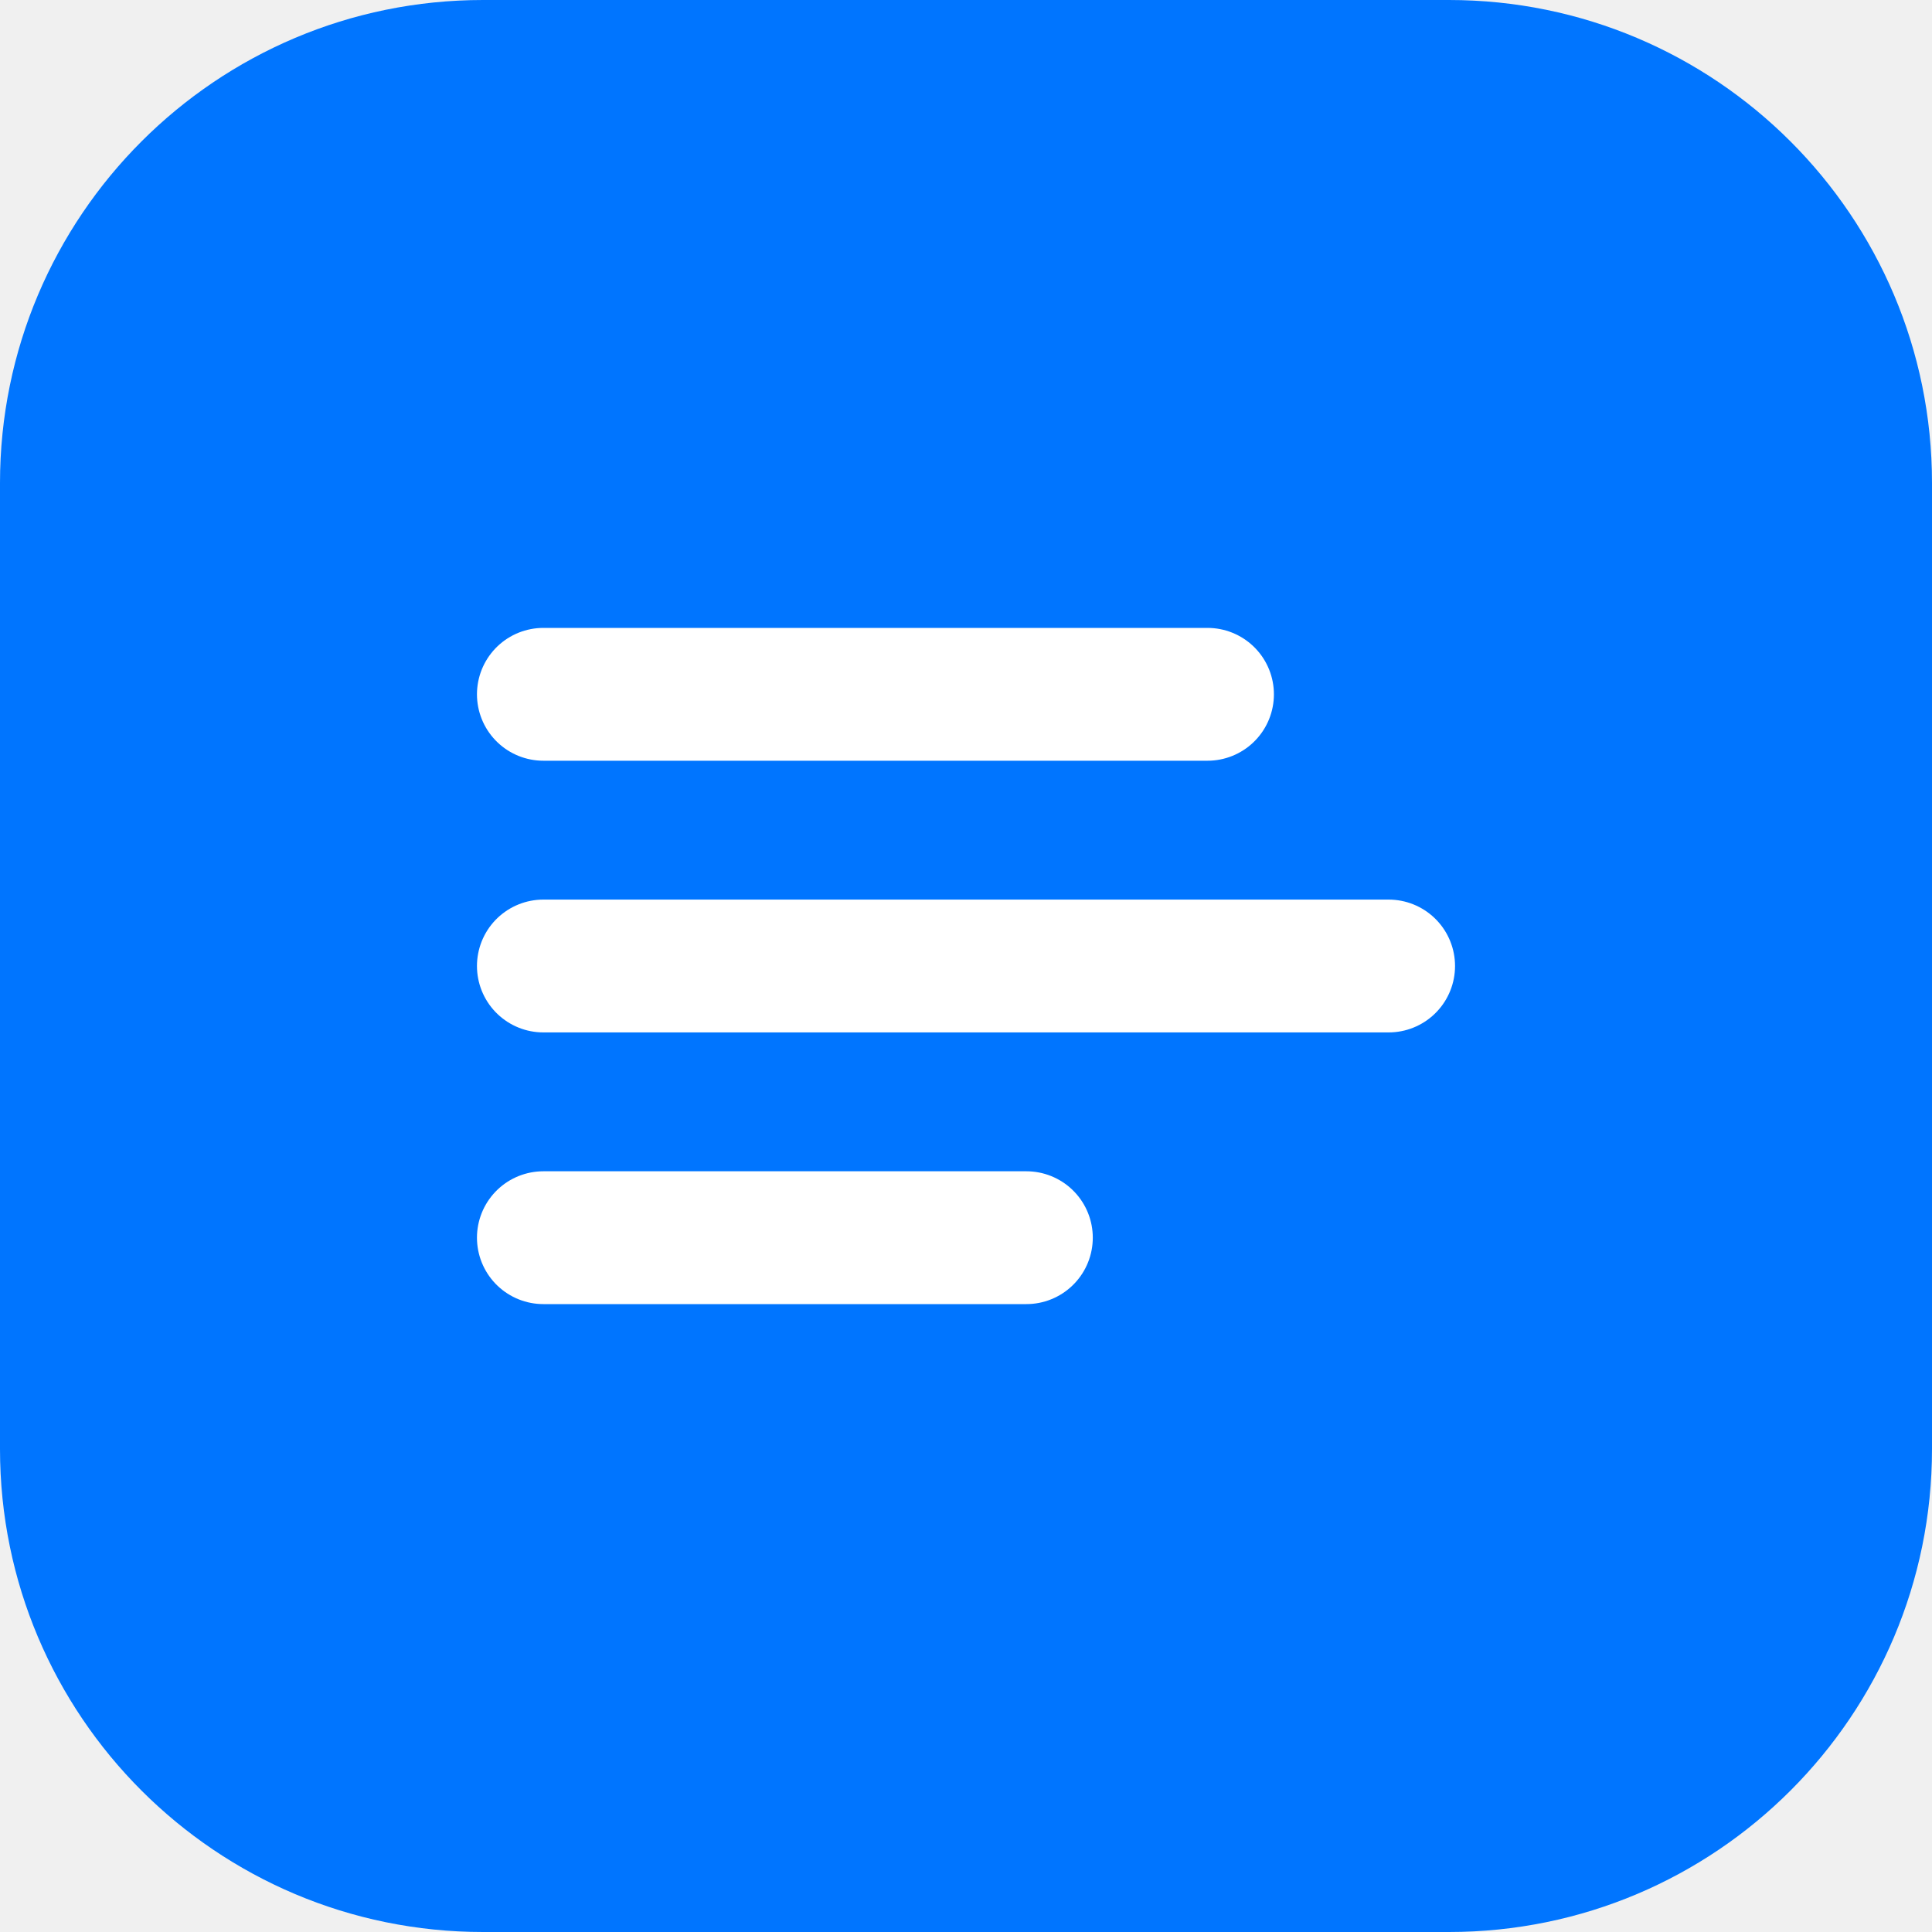
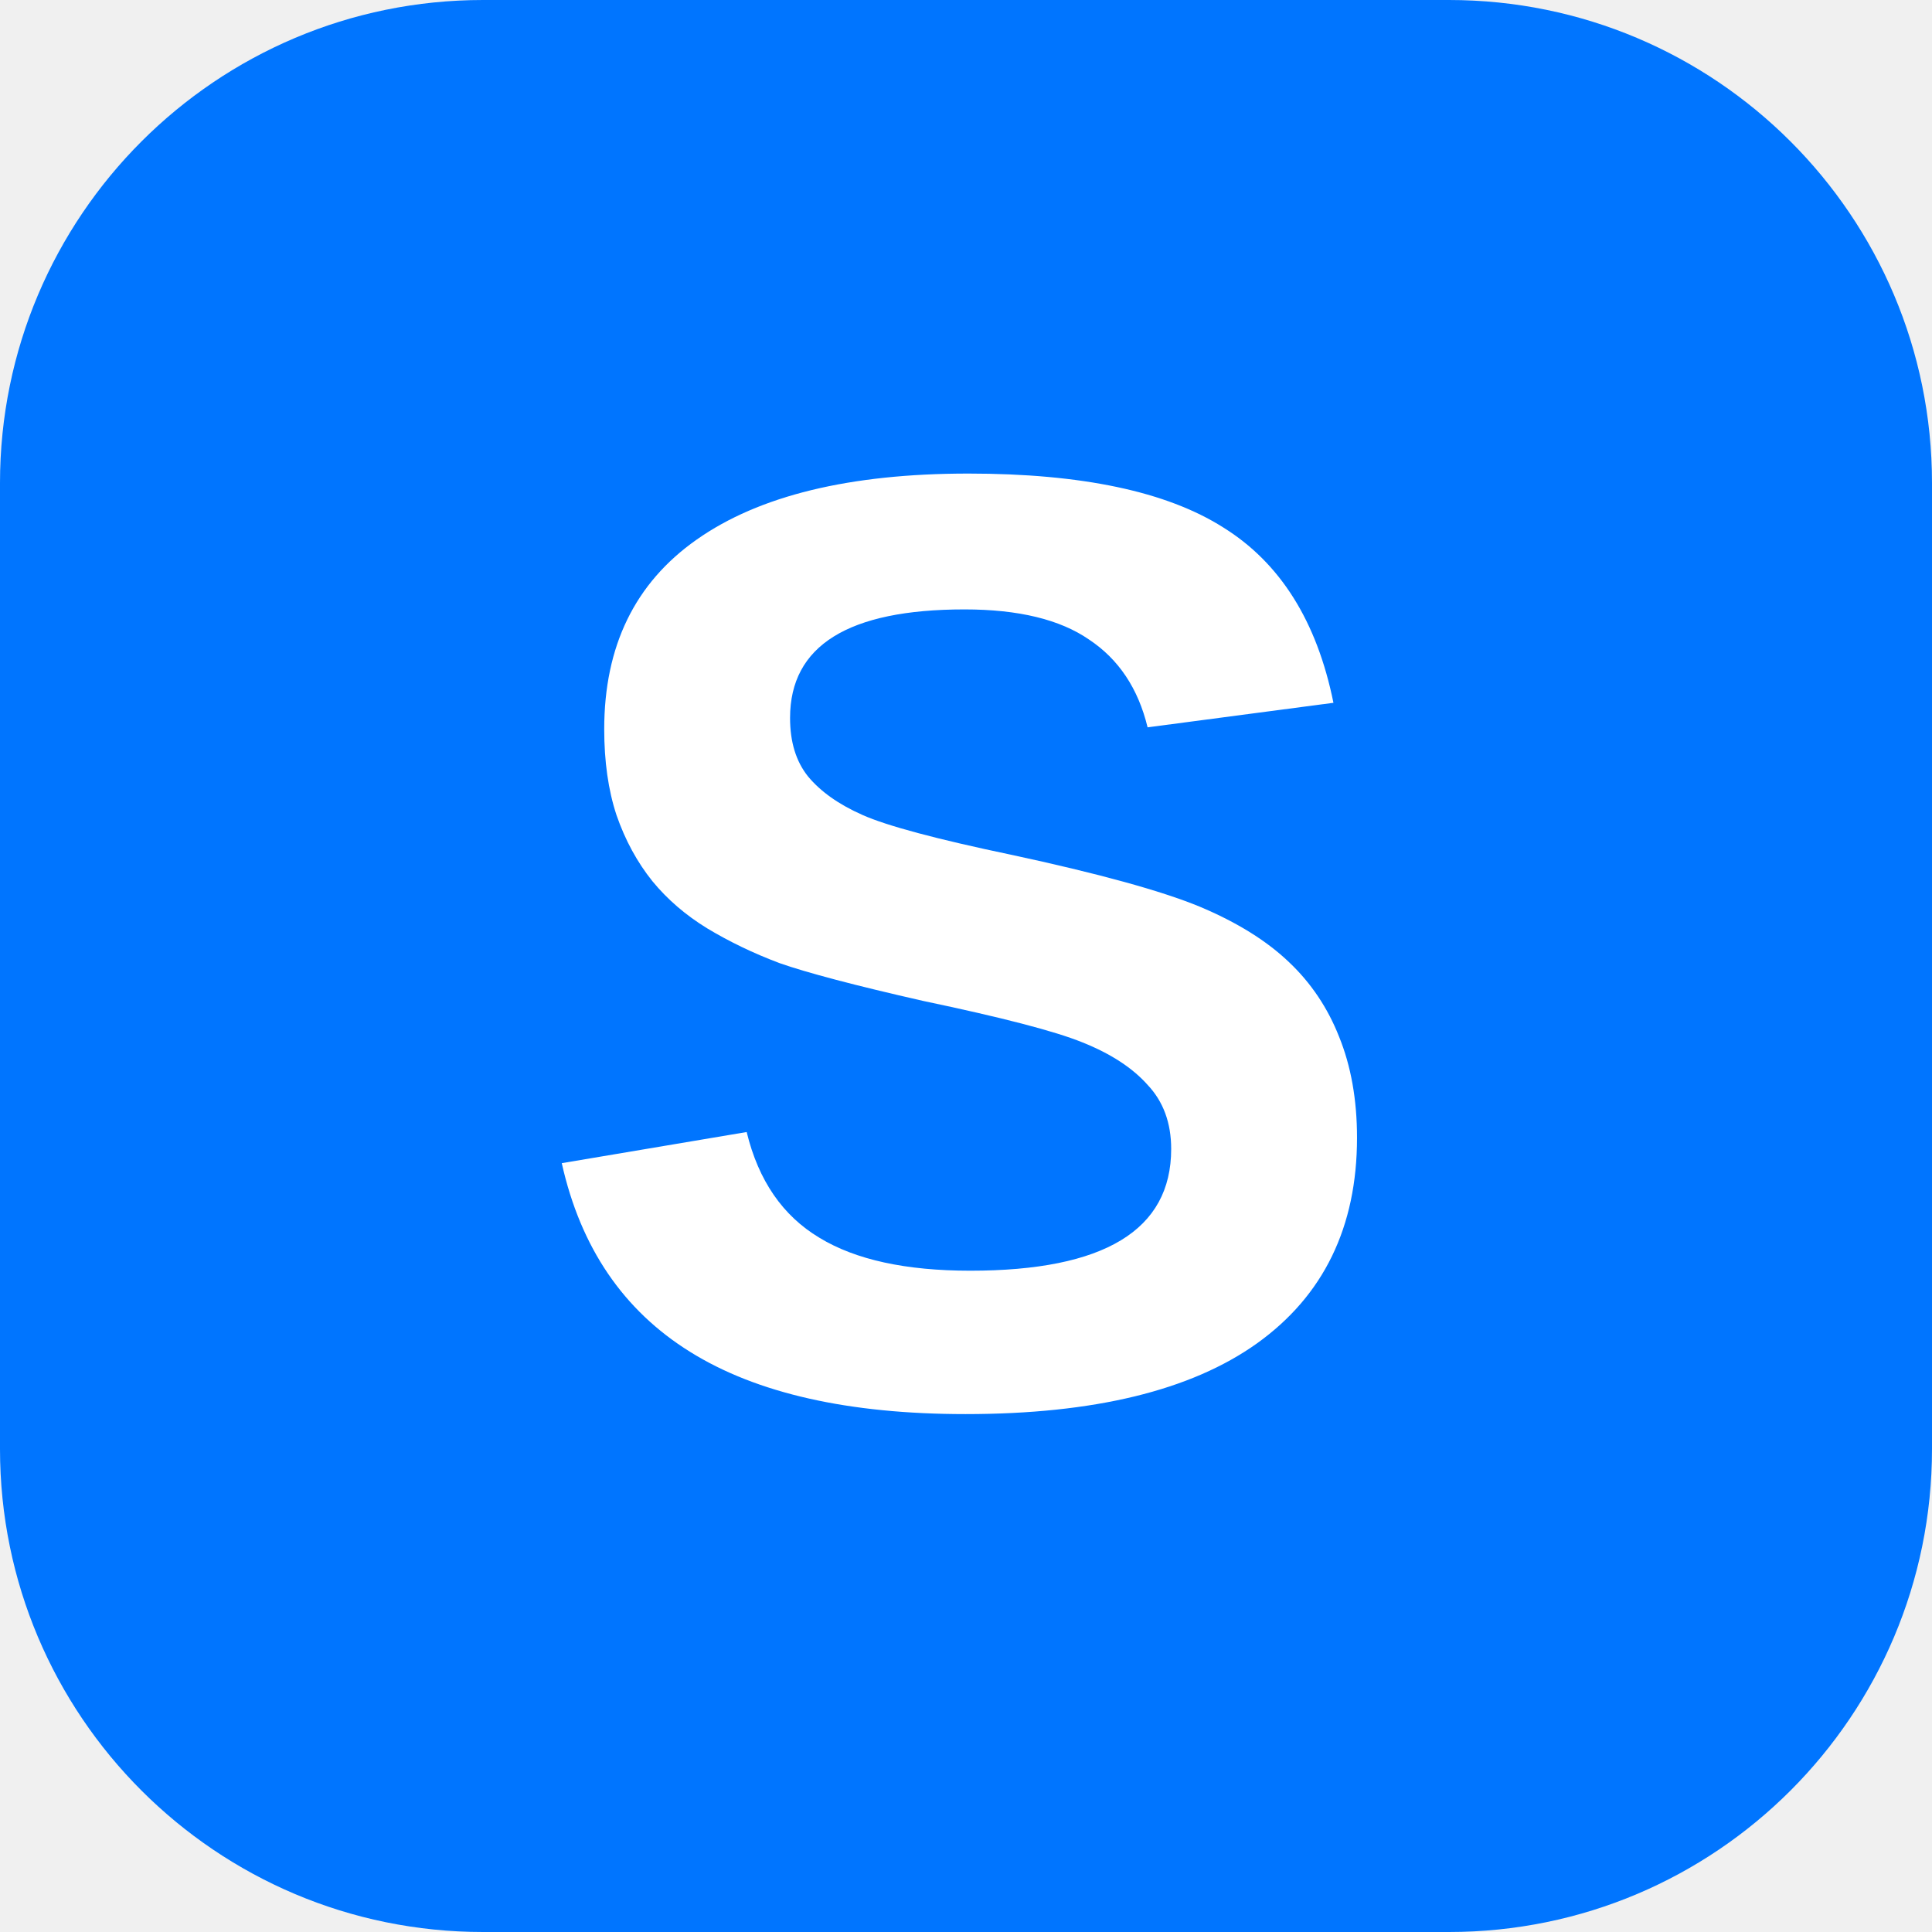
<svg xmlns="http://www.w3.org/2000/svg" viewBox="0 0 32 32">
  <rect width="32" height="32" rx="8" fill="#0075ff" />
-   <path d="M9 11.5h11M9 16h14M9 20.5h8" stroke="#fff" stroke-width="2.2" stroke-linecap="round" />
+   <text x="16" y="23.2" text-anchor="middle" font-family="Montserrat, -apple-system, BlinkMacSystemFont, 'Segoe UI', Arial, sans-serif" font-size="22" font-weight="800" letter-spacing="-1" fill="#ffffff">S</text>
</svg>
